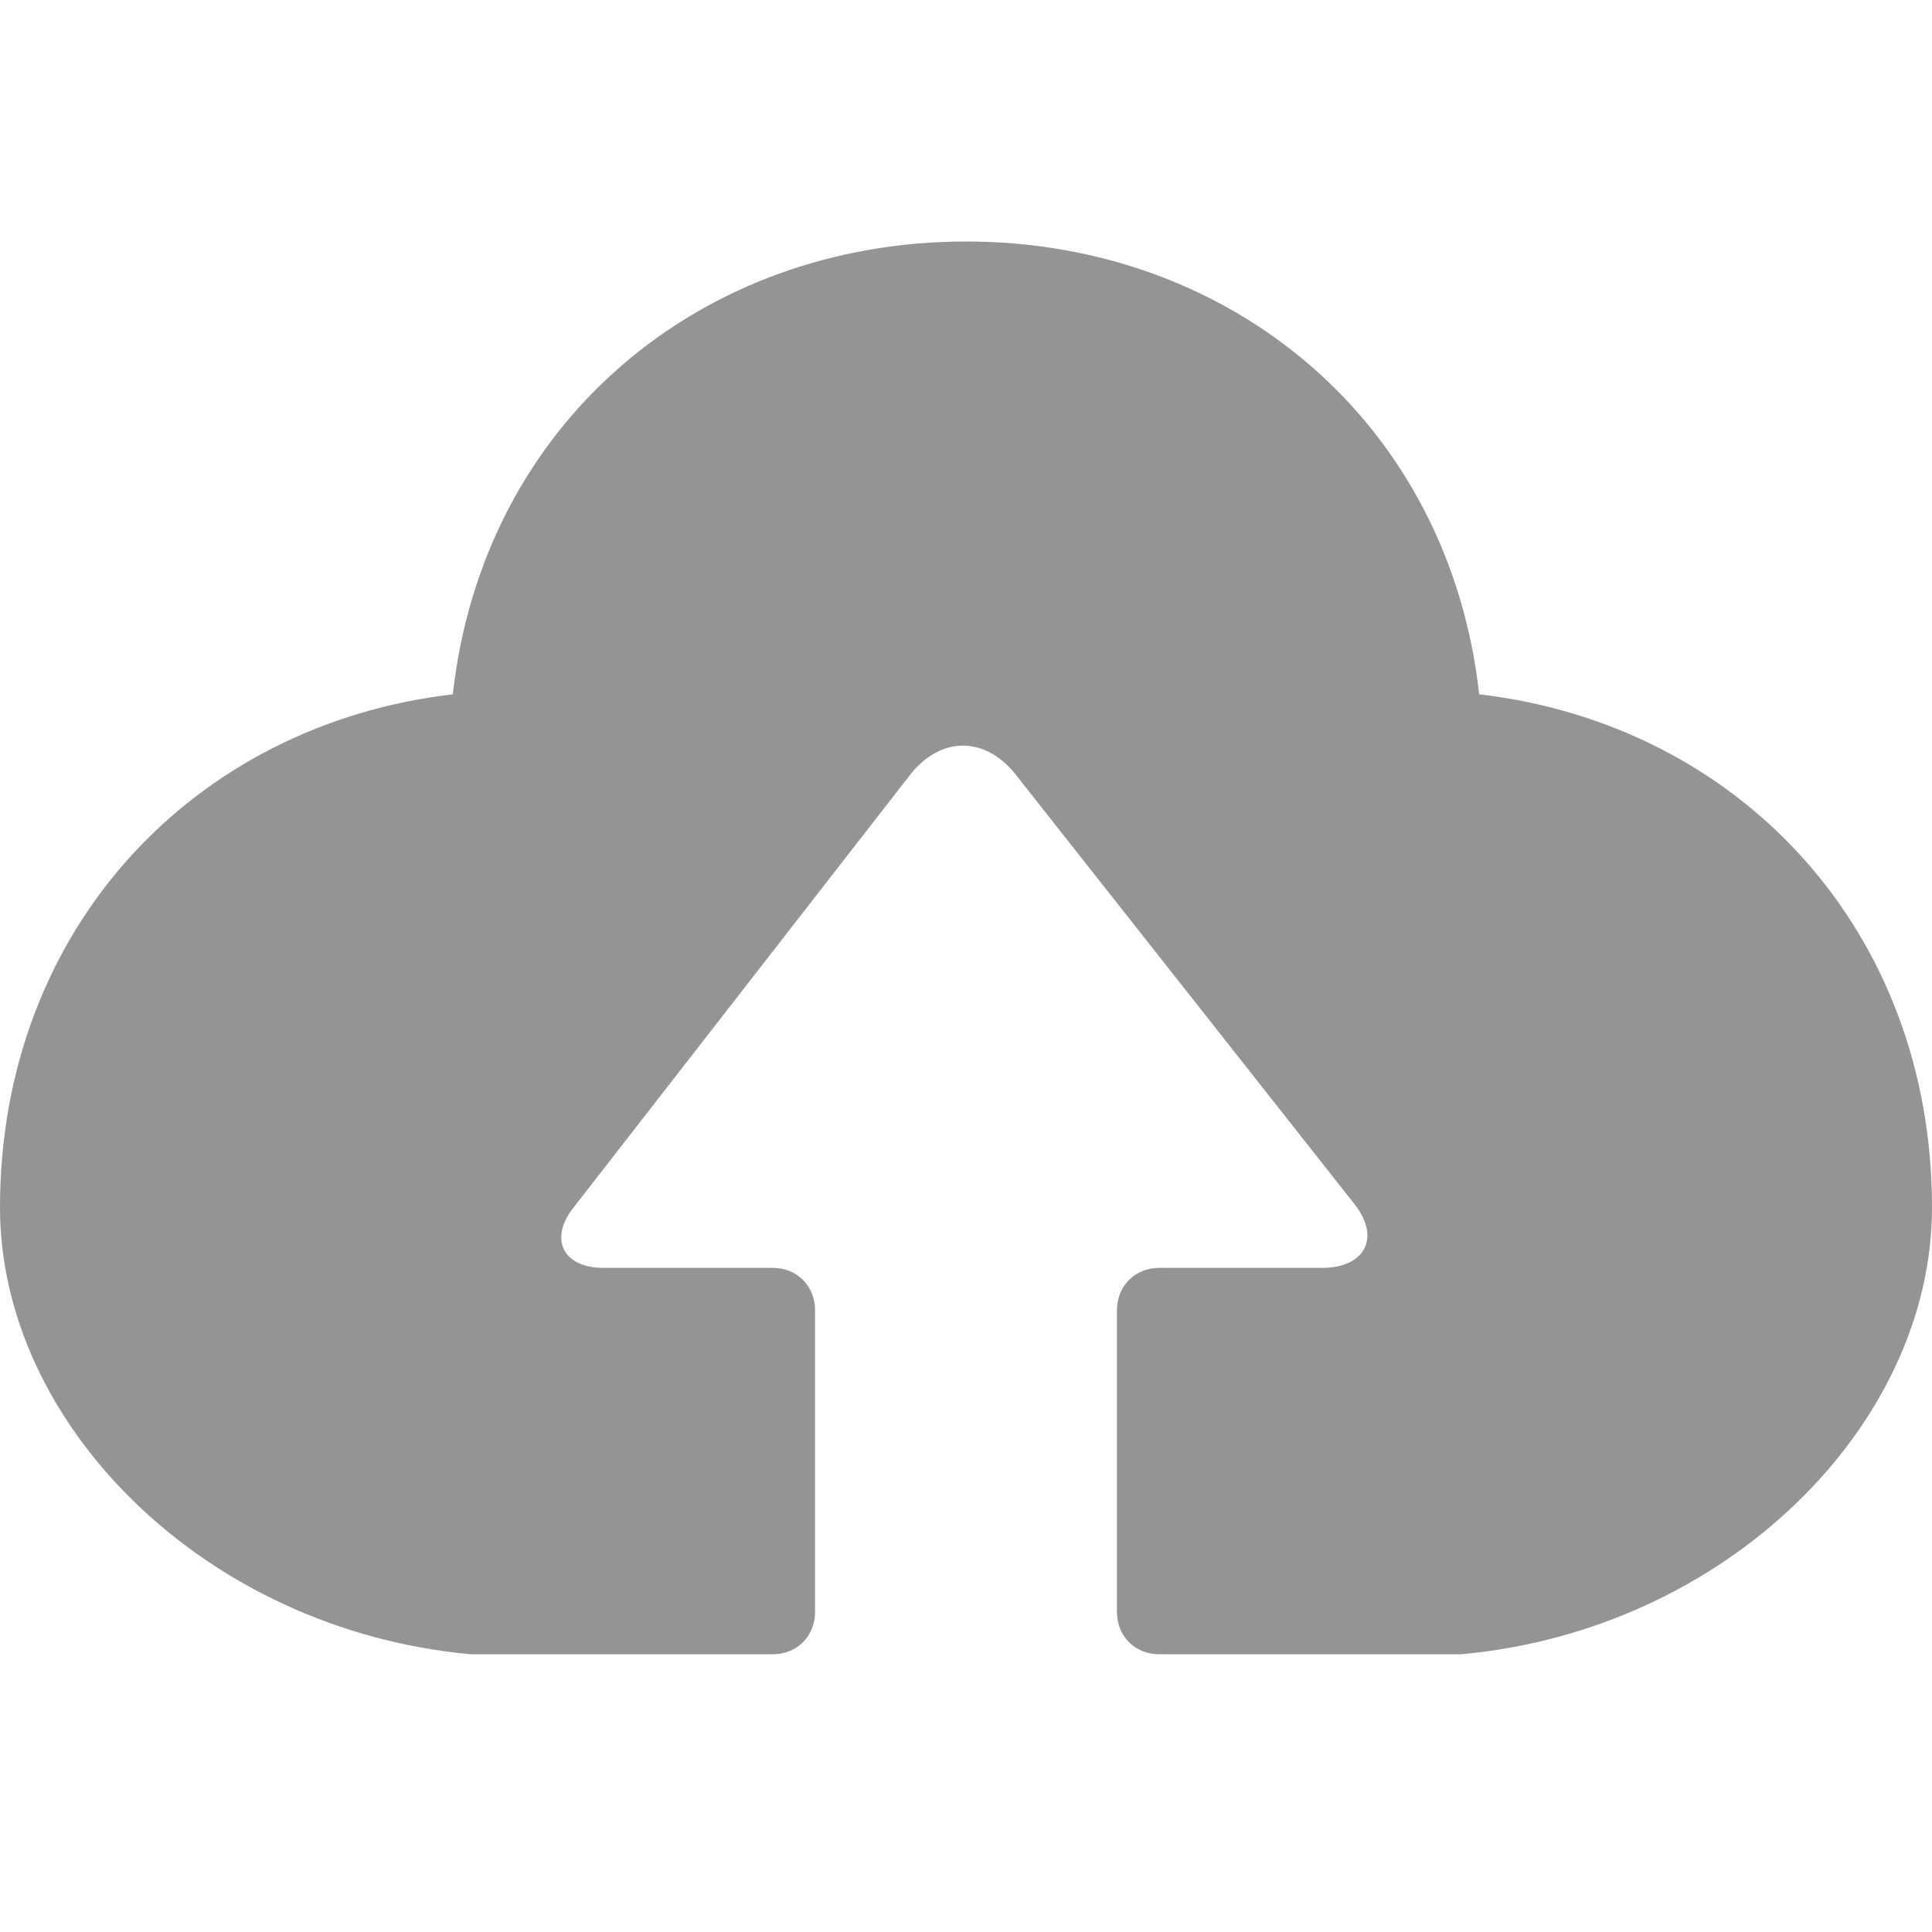
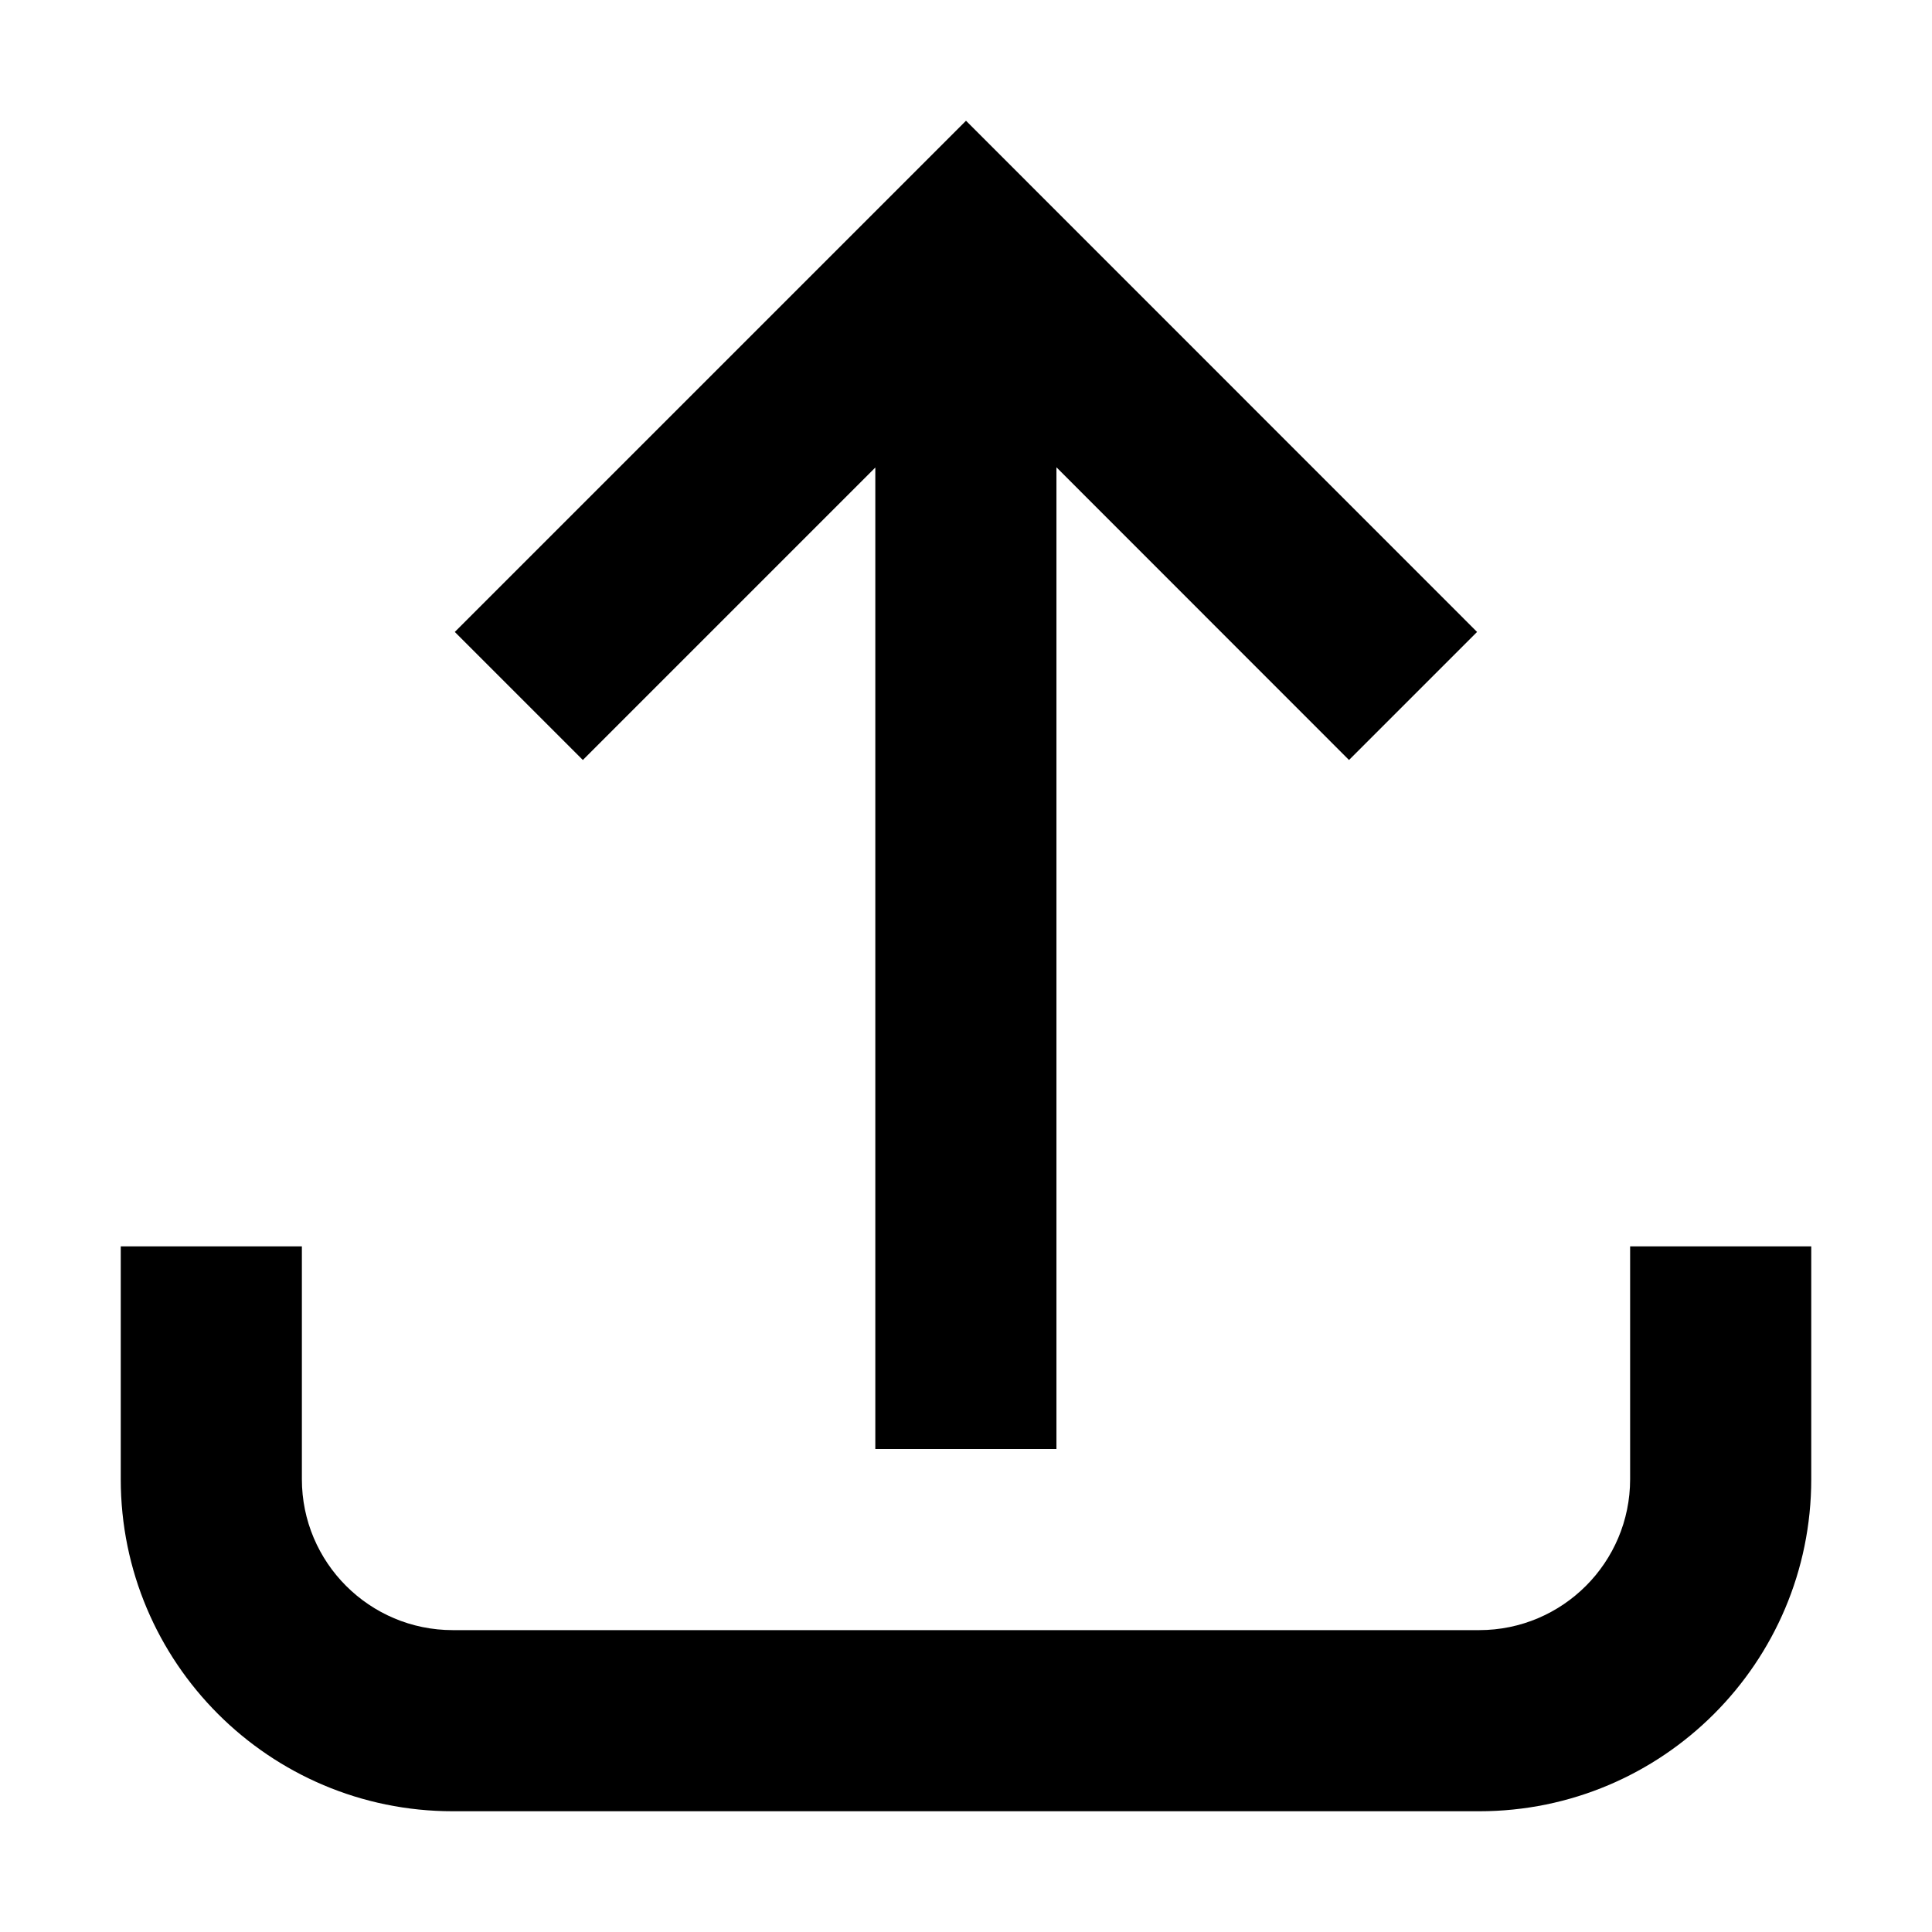
- <svg xmlns="http://www.w3.org/2000/svg" version="1.1" id="图层_1" x="0px" y="0px" viewBox="0 0 32 32" style="enable-background:new 0 0 32 32;" xml:space="preserve">
-   <style type="text/css">
- 	.st0{fill:#949494;}
- </style>
-   <g id="upload">
-     <g id="路径">
-       <path class="st0" d="M7.8,27.4C3.4,27,0,23.6,0,20c0-4.6,3.2-8,7.5-8.5C8,7,11.6,4,16,4s8,3,8.5,7.5C28.8,12,32,15.4,32,20    c0,3.6-3.4,7-7.8,7.4c-1.6,0-3,0-5,0c-0.4,0-0.7-0.3-0.7-0.7v-5c0-0.4,0.3-0.7,0.7-0.7h2.7c0.7,0,1-0.5,0.5-1.1l-5.6-7.1    c-0.5-0.6-1.2-0.6-1.7,0L9.5,20C9.1,20.5,9.3,21,10,21h2.8c0.4,0,0.7,0.3,0.7,0.7v5c0,0.4-0.3,0.7-0.7,0.7    C11.6,27.4,8.8,27.4,7.8,27.4L7.8,27.4z" />
-     </g>
-   </g>
+ <svg xmlns="http://www.w3.org/2000/svg" width="32" height="32" viewBox="0 0 32 32" fill="none">
+   <path d="M5 24.5C5 25.88 6.12 27 7.5 27H24.5C25.88 27 27 25.88 27 24.5V20.644H30V24.5C30 27.537 27.537 30 24.5 30H7.5C4.463 30 2 27.537 2 24.5V20.644H5V24.5Z" fill="currentColor" />
+   <path d="M24.465 10.467L22.344 12.588L17.498 7.74V24H14.498V7.744L9.654 12.588L7.533 10.467L16 2L24.465 10.467Z" fill="currentColor" />
</svg>
